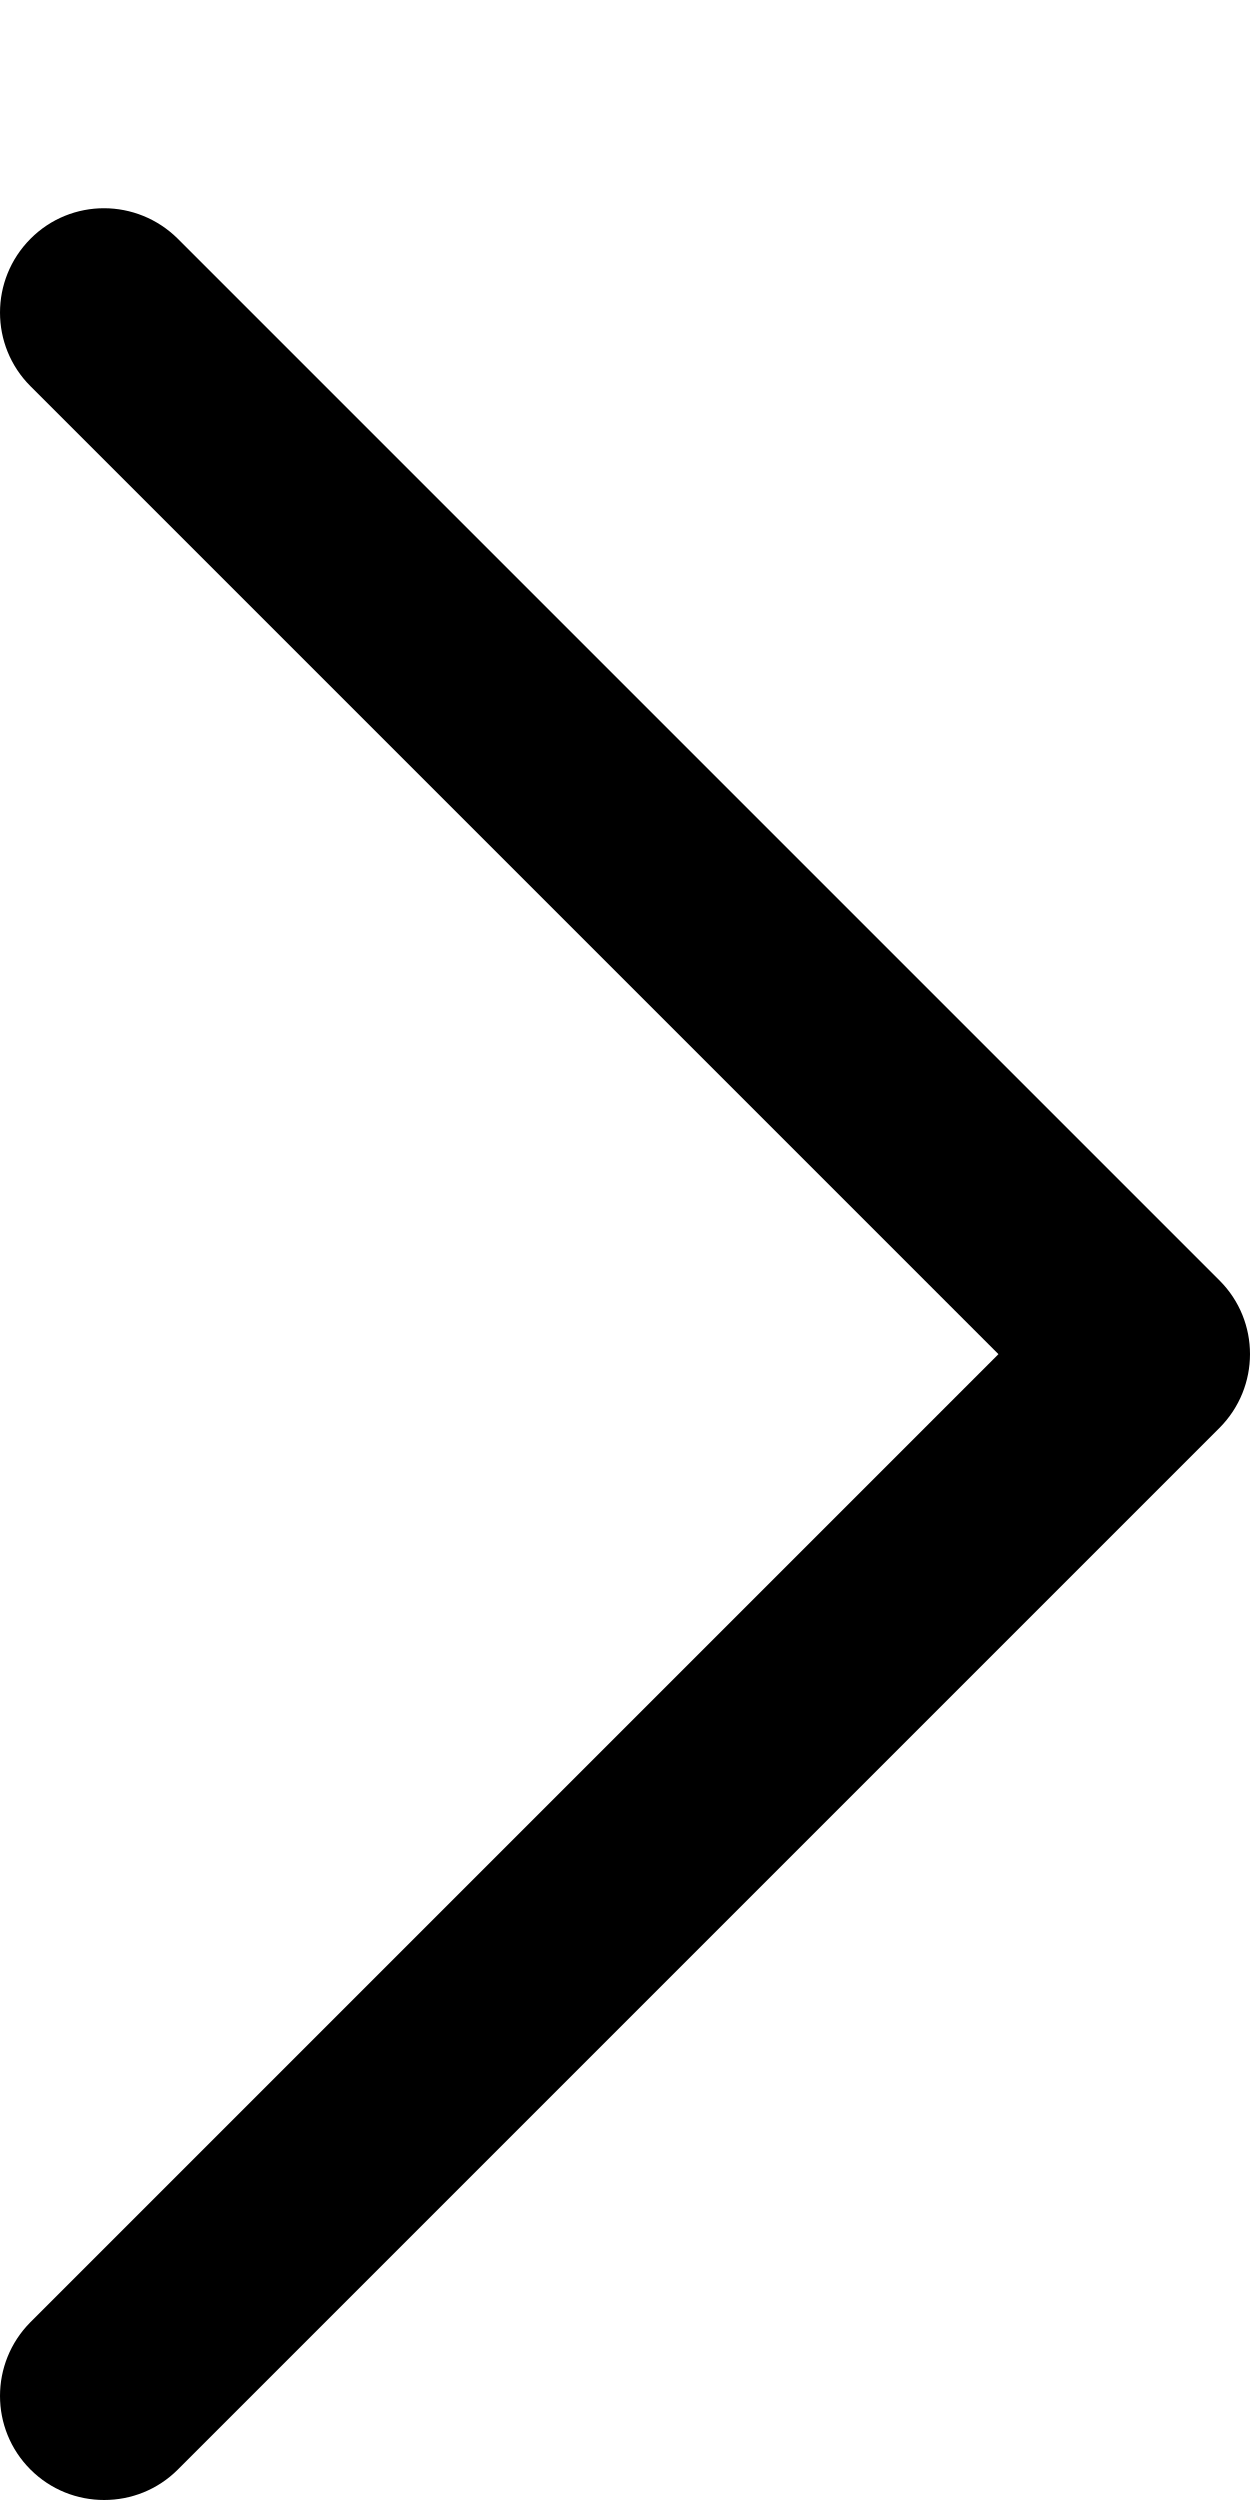
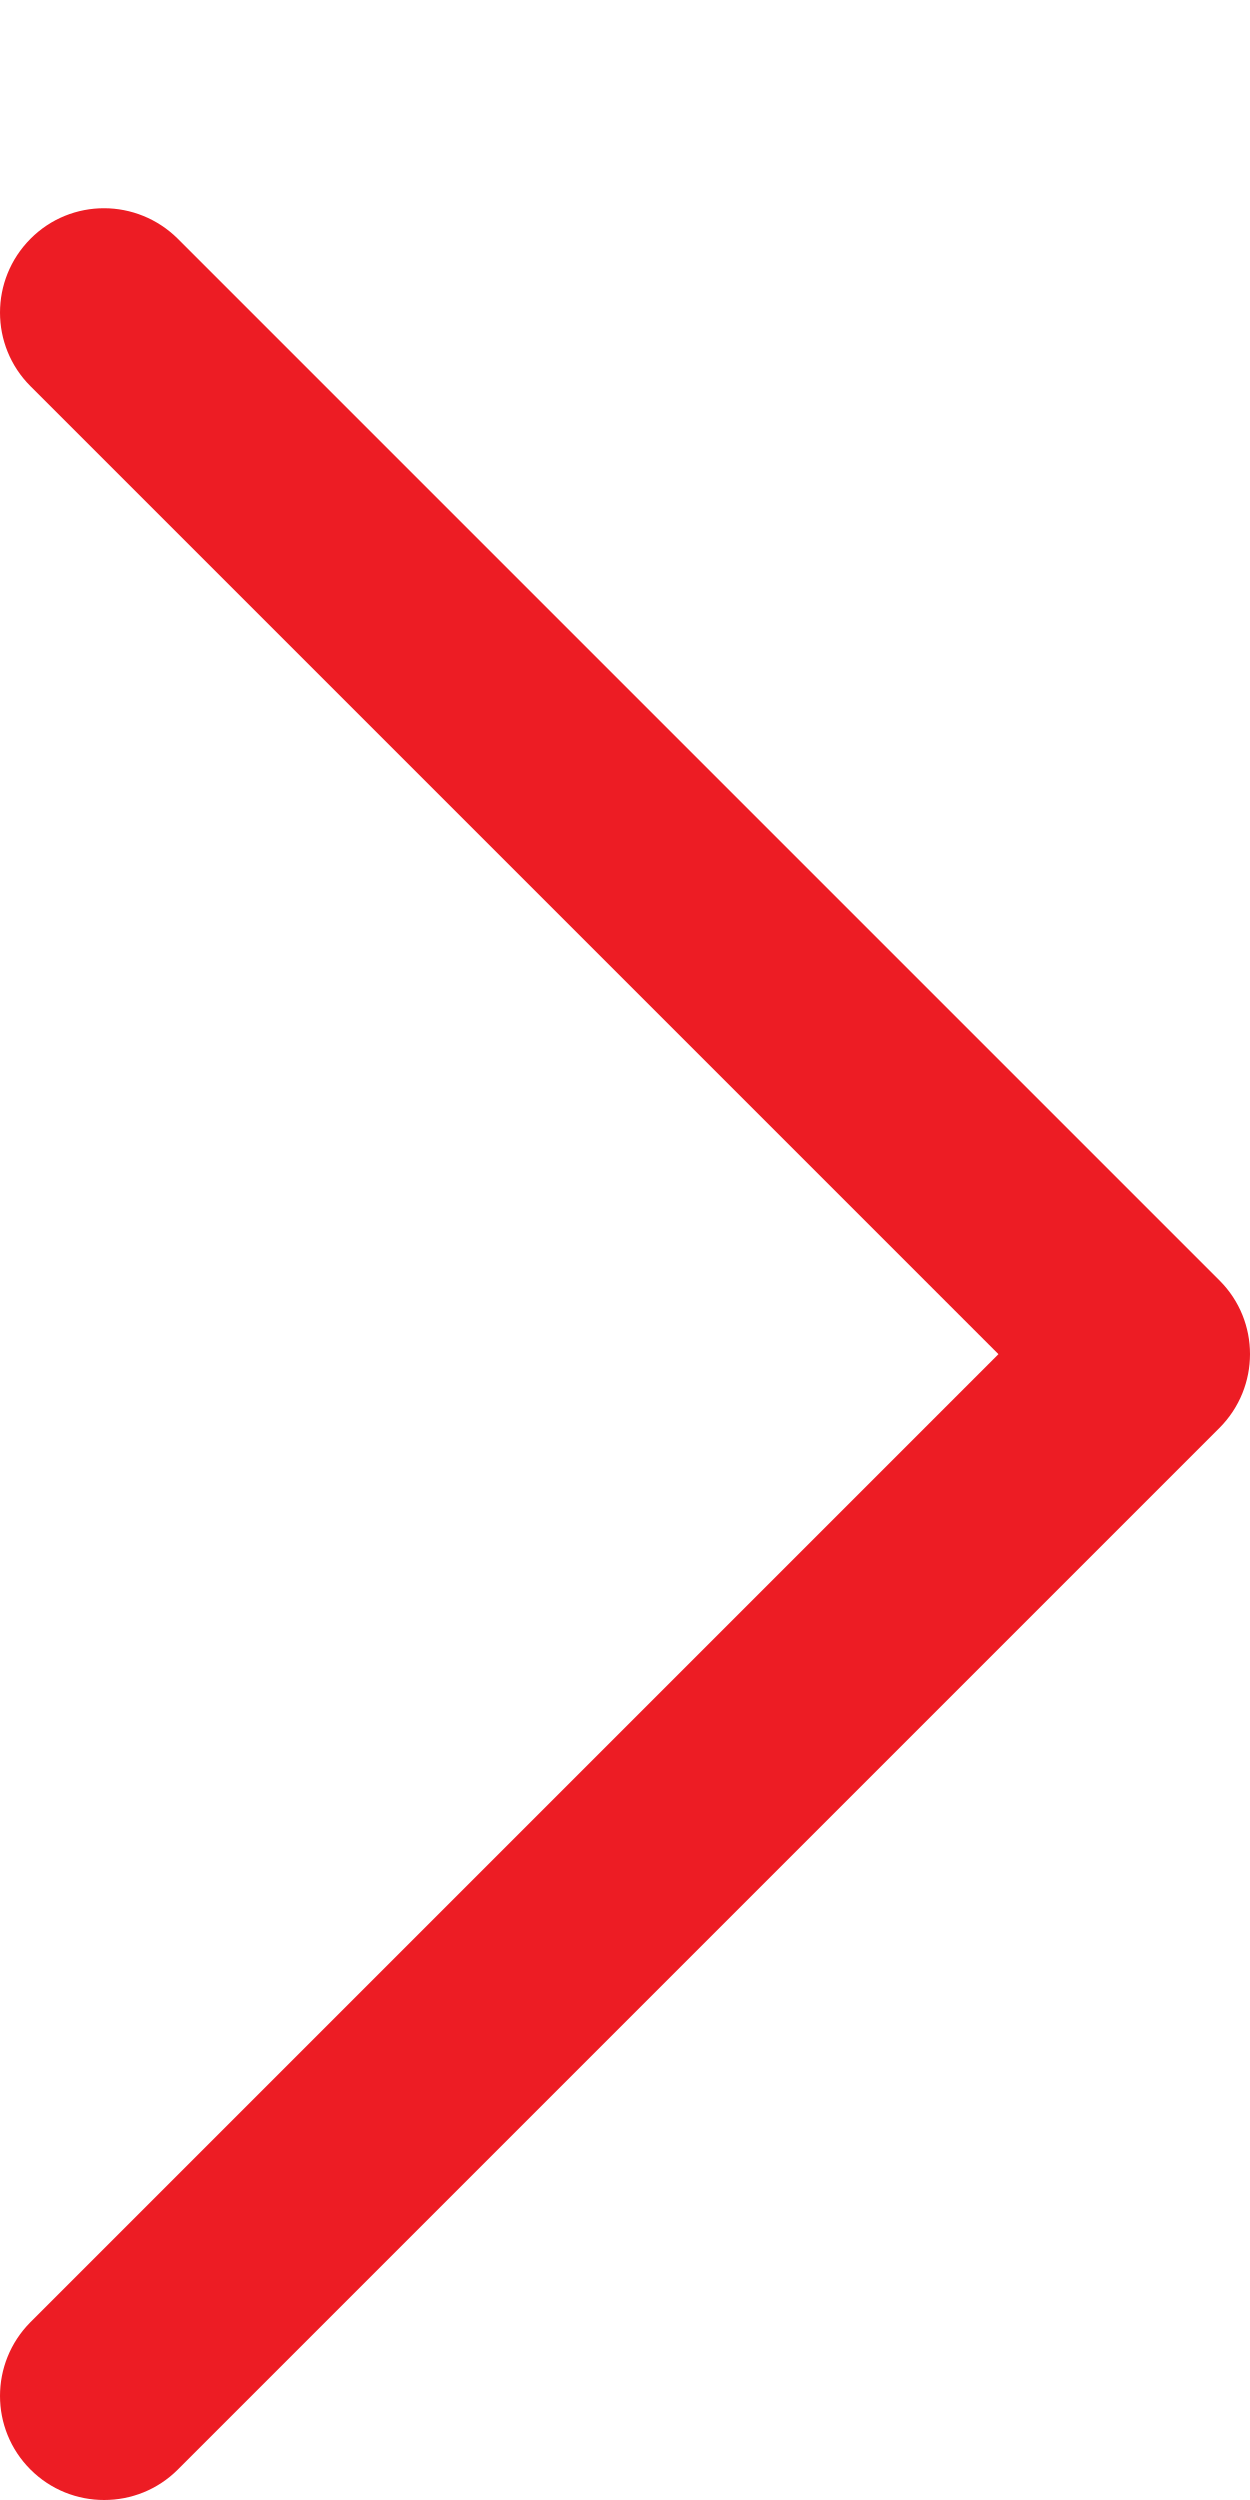
- <svg xmlns="http://www.w3.org/2000/svg" version="1.1" x="0px" y="0px" viewBox="0 0 480 960" enable-background="new 0 0 480 960" xml:space="preserve">
-   <g id="row-5">
- </g>
-   <g id="row-4">
- </g>
-   <g id="row-3">
-     <g id="alert">
- 	</g>
-     <g id="expand">
- 	</g>
-     <g id="collapse">
- 	</g>
-     <g id="colections">
- 	</g>
-     <g id="briefcase">
- 	</g>
-     <g id="flag">
- 	</g>
-     <g id="flag-small">
- 	</g>
-     <g id="signpost">
- 	</g>
-     <g id="info-card">
- 	</g>
-     <g id="journal">
- 	</g>
-     <g id="network">
- 	</g>
-     <g id="trash">
- 	</g>
-     <g id="card">
- 	</g>
-     <g id="browser">
- 	</g>
-     <g id="arrows">
- 	</g>
-     <g id="arrow-left-rod">
- 	</g>
-   </g>
-   <g id="row-2">
-     <g id="arrow-right-rod">
- 	</g>
-     <g id="arrow-up-short">
- 	</g>
-     <g id="arrow-down-short">
- 	</g>
-     <g id="heart-full">
- 	</g>
-     <g id="balloon-comments-inline">
- 	</g>
-     <g id="balloon-comments">
- 	</g>
-     <g id="check">
- 	</g>
-     <g id="balloon-topic">
- 	</g>
-     <g id="persons">
- 	</g>
-     <g id="groups">
- 	</g>
-     <g id="building-big">
- 	</g>
-     <g id="person-card-2">
- 	</g>
-     <g id="person-card-3">
- 	</g>
-     <g id="plus">
- 	</g>
-     <g id="arrow-right-long">
-       <path d="M383.4,520L11.7,148.3c-15.6-15.6-15.6-40.9,0-56.6s40.9-15.6,56.6,0l400,400c15.6,15.6,15.6,40.9,0,56.6l-400,400    c-7.8,7.8-18,11.7-28.3,11.7s-20.5-3.9-28.3-11.7c-15.6-15.6-15.6-40.9,0-56.6L383.4,520z" />
-     </g>
-     <g id="arrow-left-long">
- 	</g>
-   </g>
-   <g id="row-1">
-     <g id="heart-inline">
- 	</g>
-     <g id="close-short">
- 	</g>
-     <g id="hash">
- 	</g>
-     <g id="people">
- 	</g>
-     <g id="building-small">
- 	</g>
-     <g id="person">
- 	</g>
-     <g id="close-long">
- 	</g>
-     <g id="post">
- 	</g>
-     <g id="star">
- 	</g>
-     <g id="heart">
- 	</g>
-     <g id="link">
- 	</g>
-     <g id="camera">
- 	</g>
-     <g id="balloon-text">
- 	</g>
-     <g id="pin">
- 	</g>
-     <g id="clock">
- 	</g>
-   </g>
-   <g id="guides">
- </g>
+ <svg xmlns="http://www.w3.org/2000/svg" version="1.1" id="icon-" x="0px" y="0px" viewBox="0 0 480 960" enable-background="new 0 0 480 960" xml:space="preserve">
+   <path id="arrow-right-long_1_" fill="#ED1C24" d="M383.4,520L11.7,148.3c-15.6-15.6-15.6-40.9,0-56.6s40.9-15.6,56.6,0l400,400  c15.6,15.6,15.6,40.9,0,56.6l-400,400c-7.8,7.8-18,11.7-28.3,11.7s-20.5-3.9-28.3-11.7c-15.6-15.6-15.6-40.9,0-56.6L383.4,520z" />
</svg>
